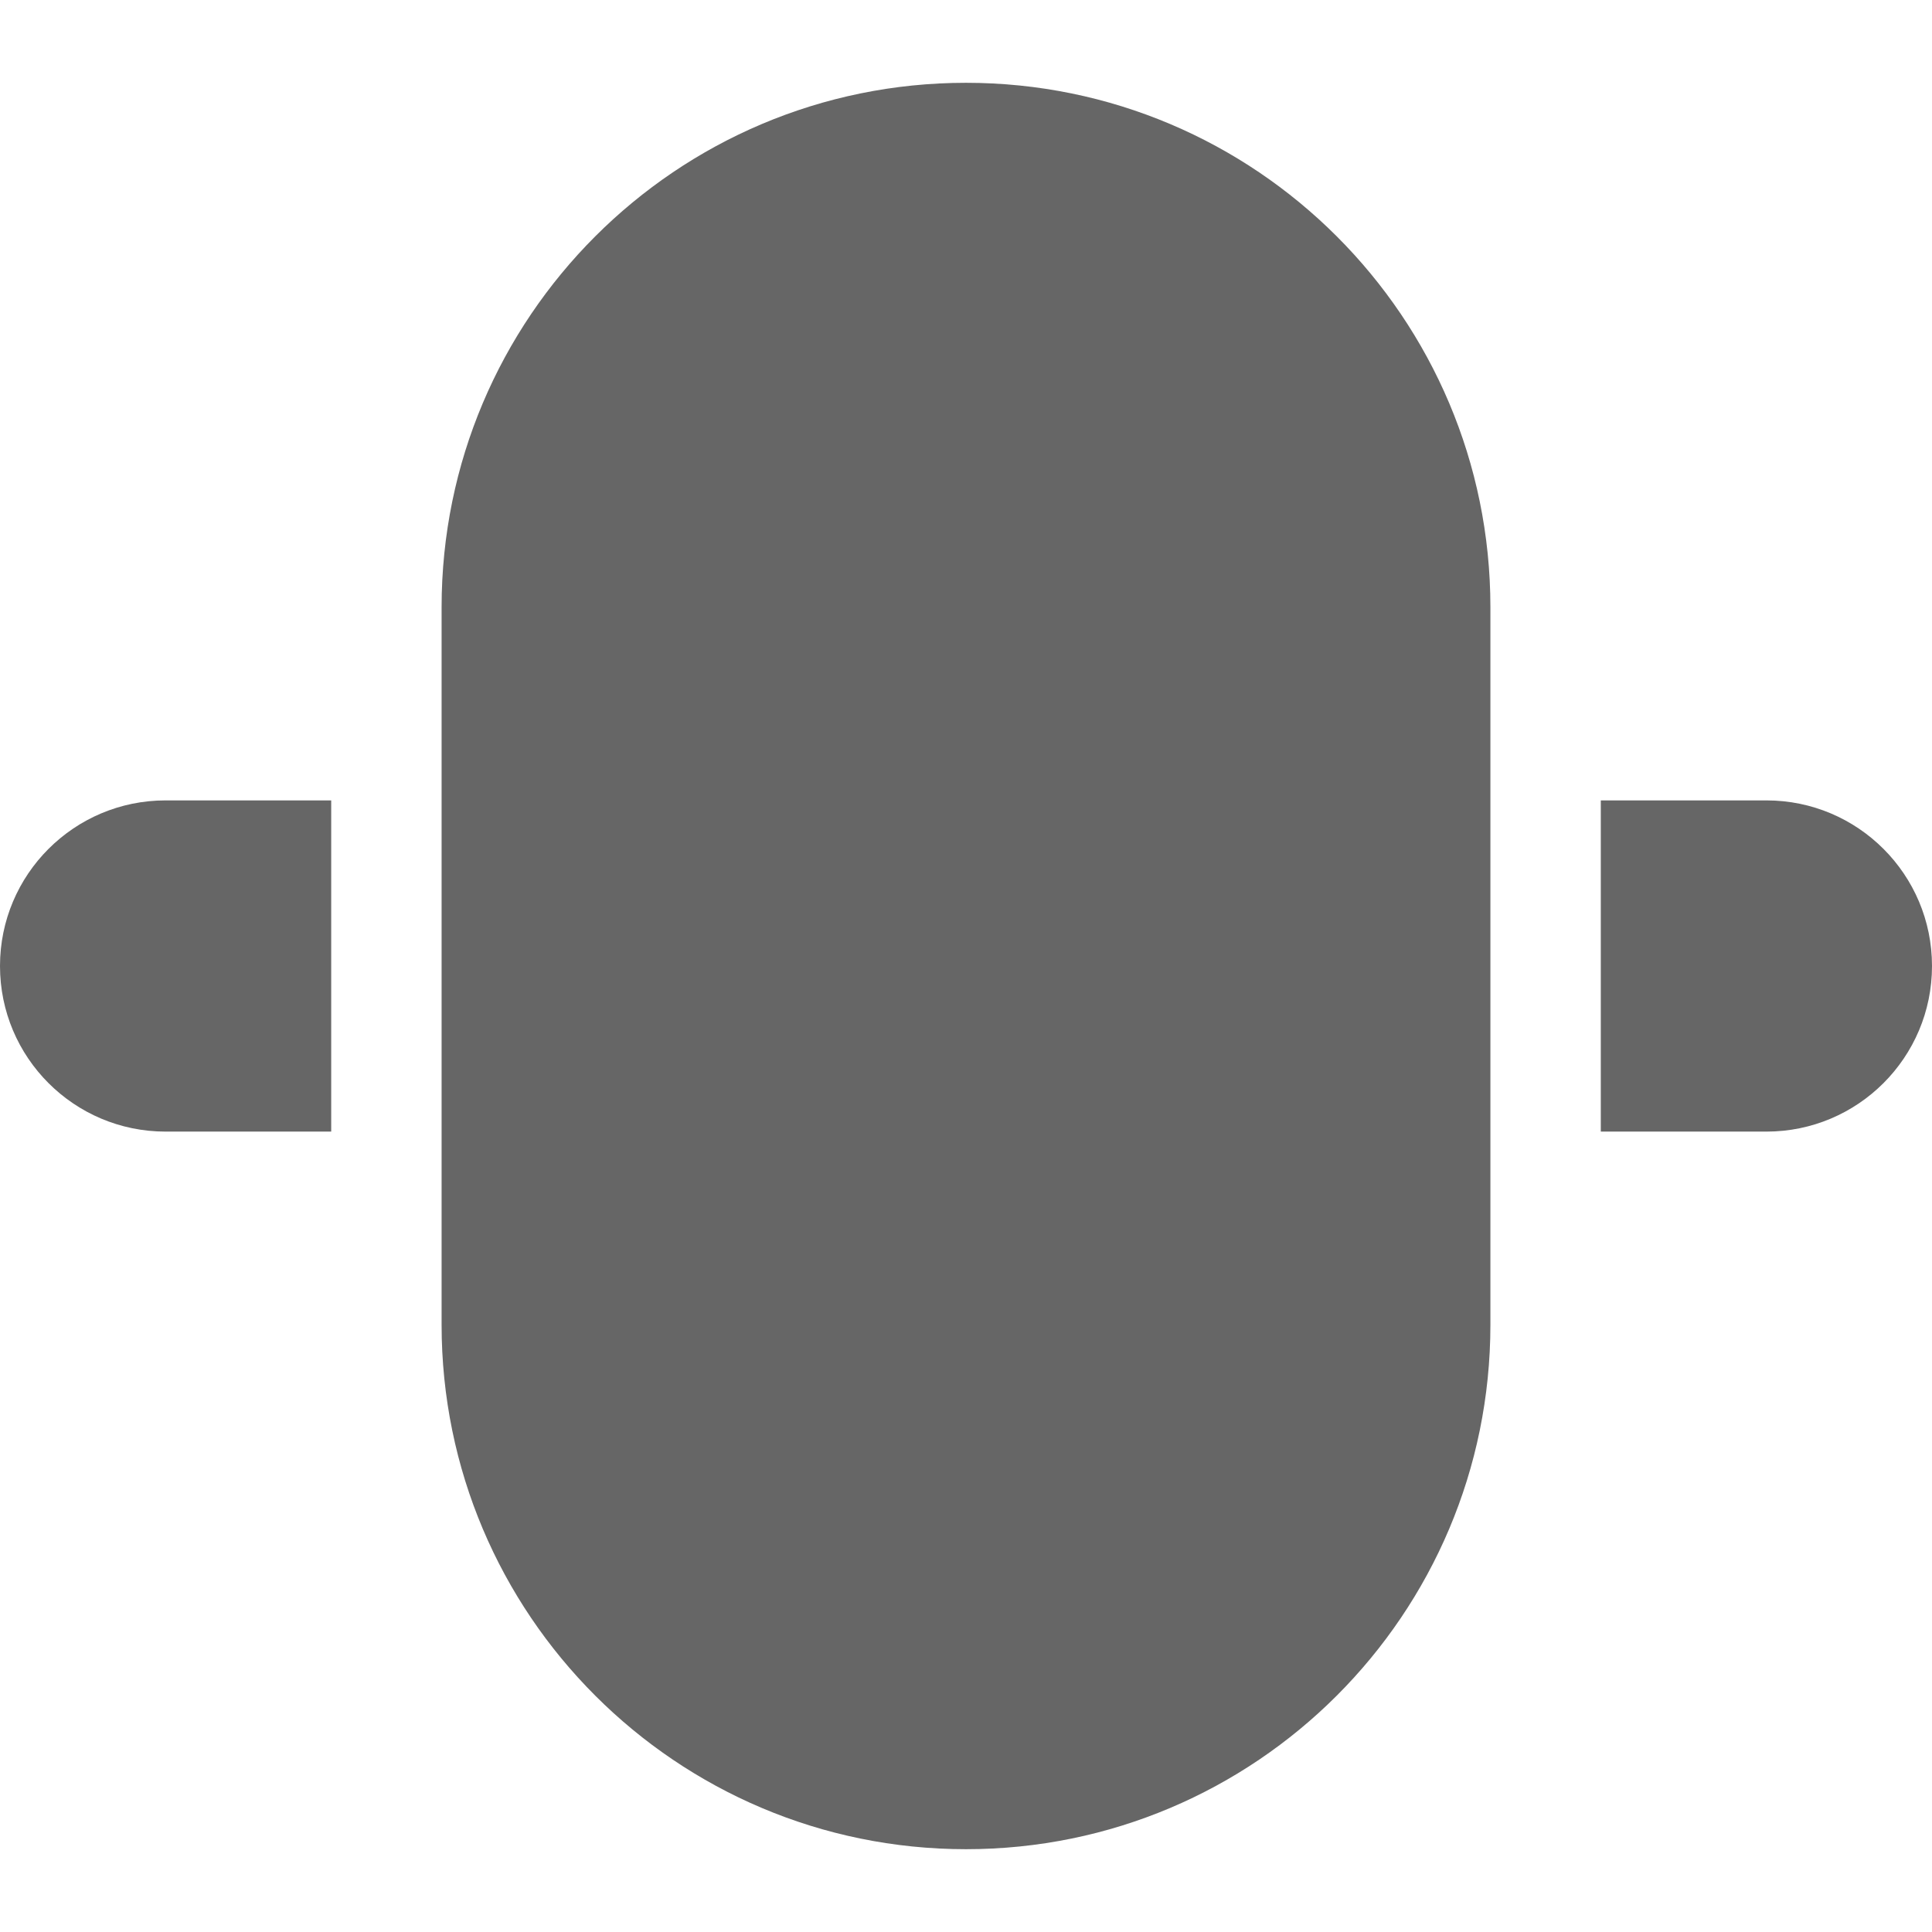
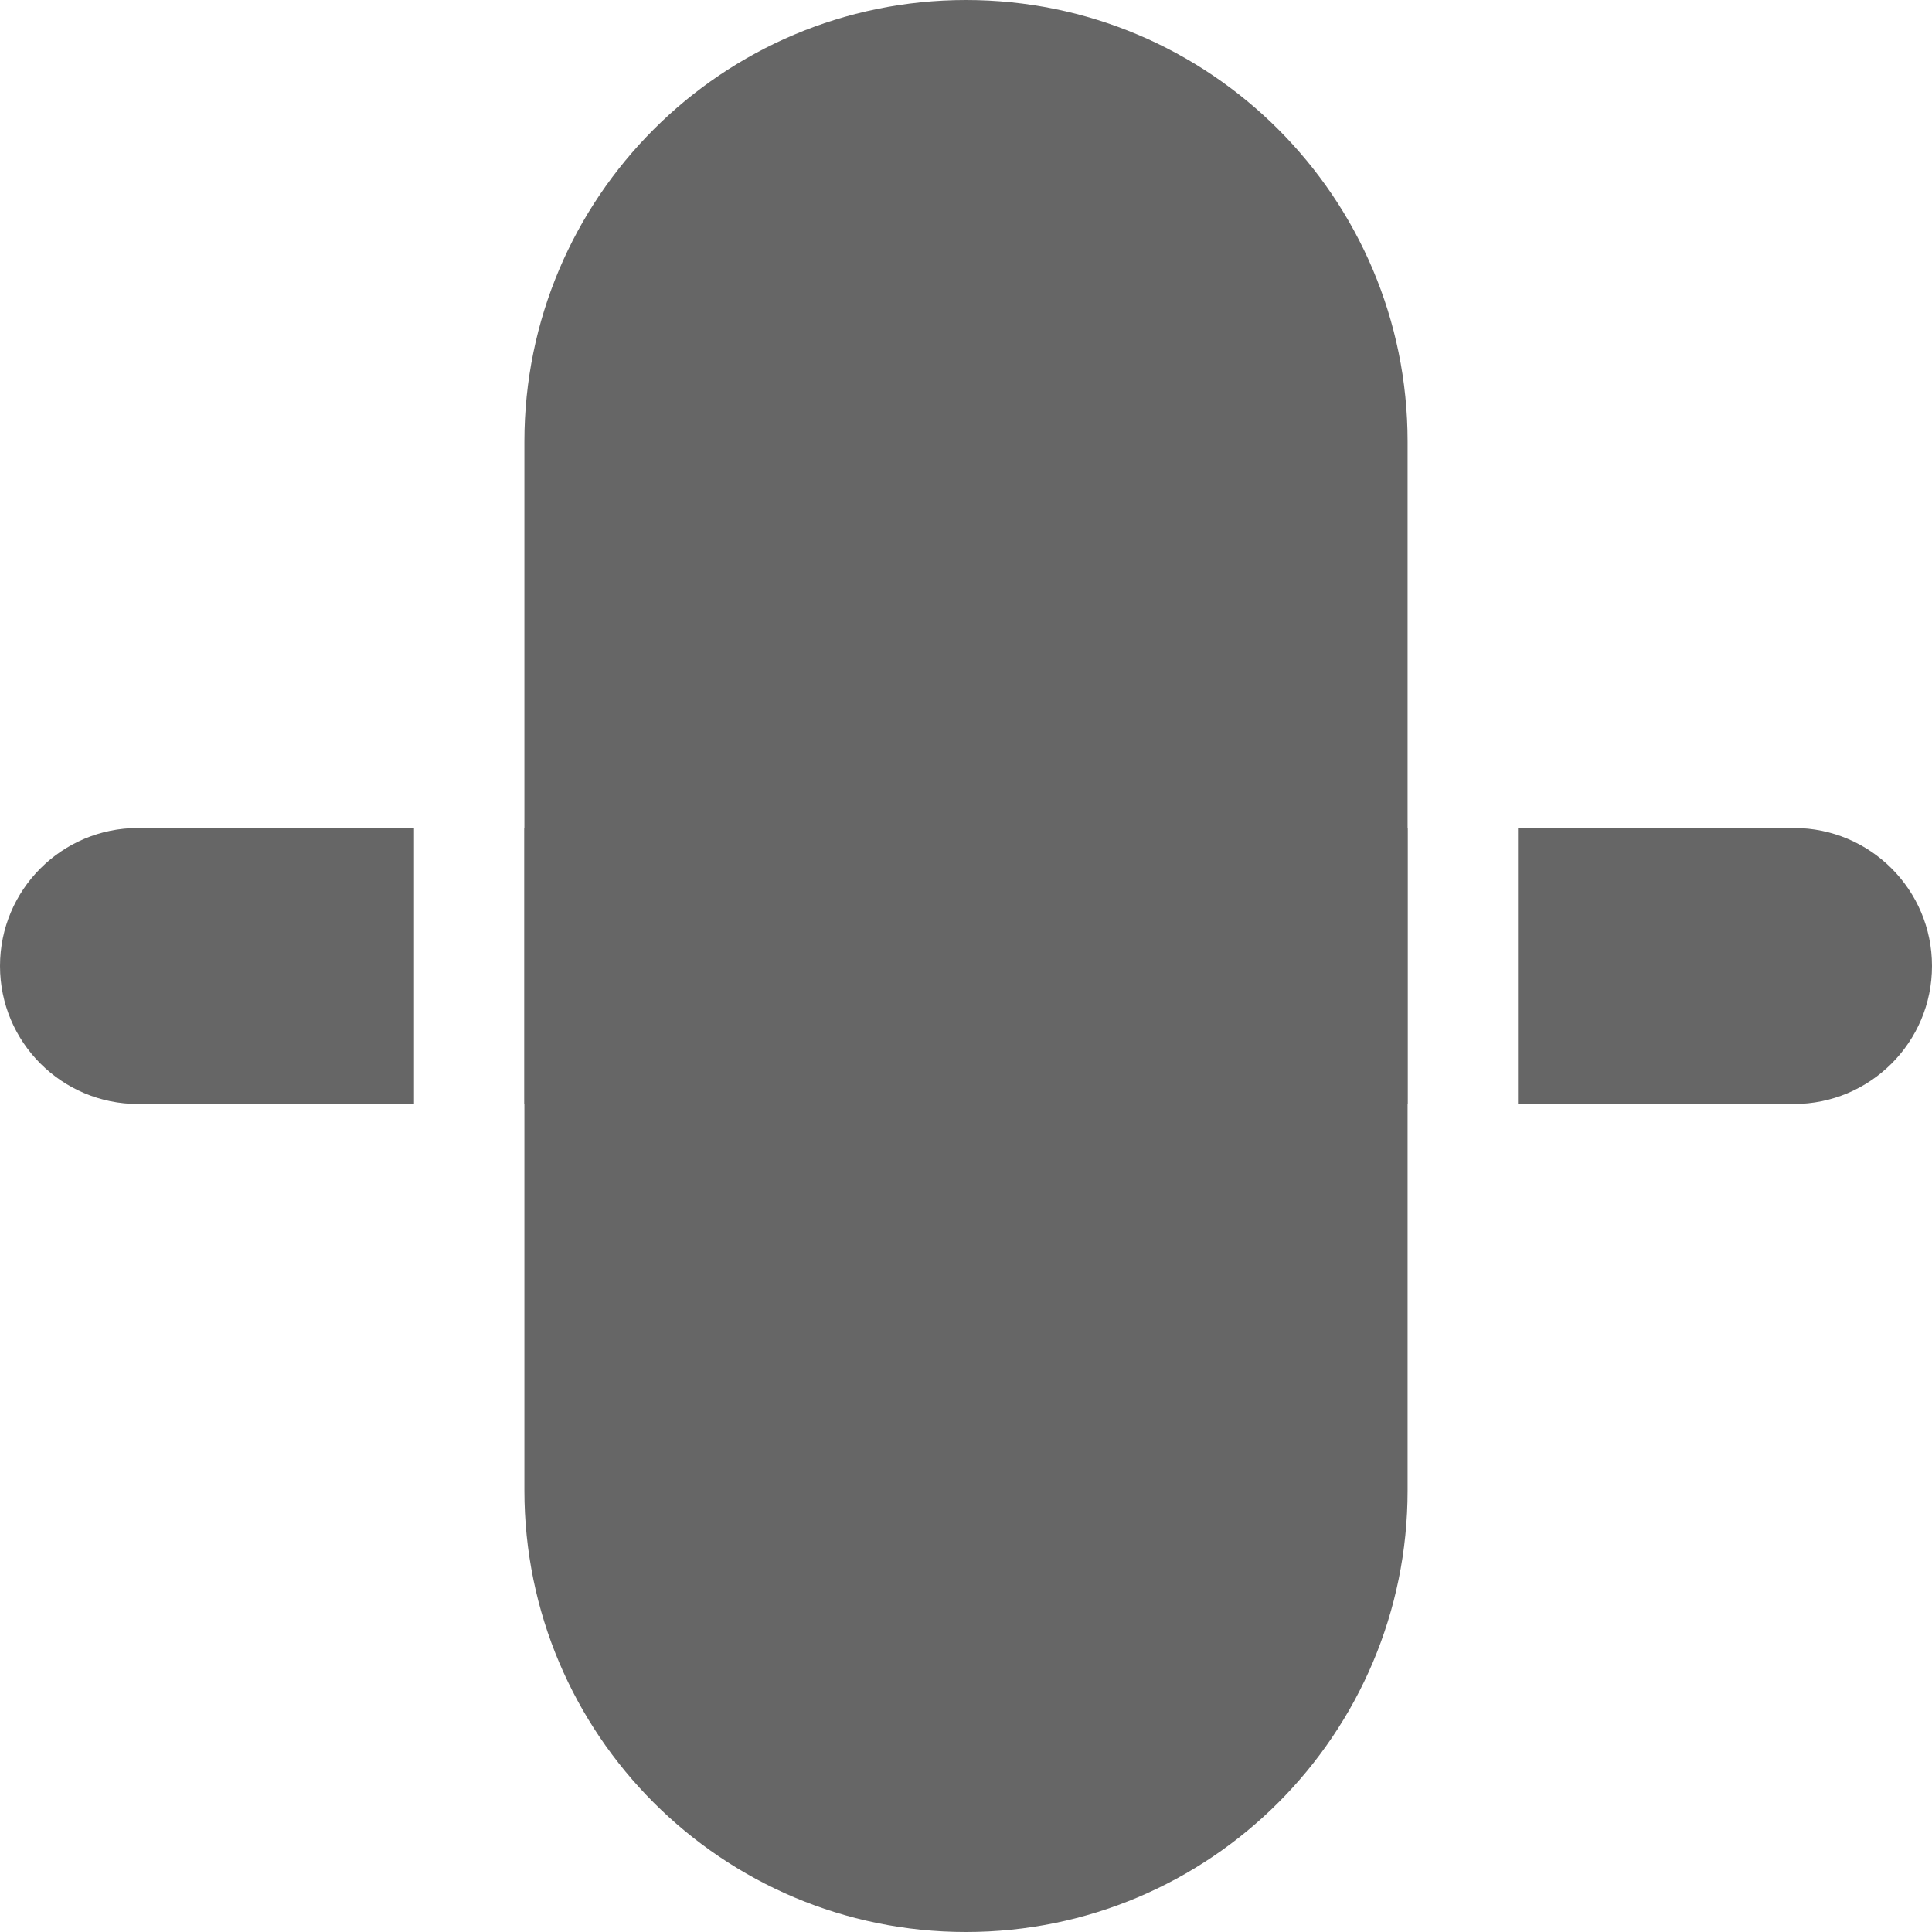
<svg xmlns="http://www.w3.org/2000/svg" width="70" height="70" viewBox="0 0 70 70" fill="none">
-   <path fill-rule="evenodd" clip-rule="evenodd" d="M35 3C24.507 3 16 11.507 16 22V29V41V48C16 58.493 24.507 67 35 67C45.493 67 54 58.493 54 48V41V29V22C54 11.507 45.493 3 35 3ZM6 29H12V41H6C2.686 41 0 38.314 0 35C0 31.686 2.686 29 6 29ZM64 41H58V29H64C67.314 29 70 31.686 70 35C70 38.314 67.314 41 64 41Z" fill="#666666" />
+   <path d="M19 16C19 7.163 26.163 0 35 0V0C43.837 0 51 7.163 51 16V54C51 62.837 43.837 70 35 70V70C26.163 70 19 62.837 19 54V16Z" fill="#666666" />
+   <path fill-rule="evenodd" clip-rule="evenodd" d="M15 30H5C2.239 30 0 32.239 0 35C0 37.761 2.239 40 5 40H15V30ZM51 40H19V30H51V40ZM55 40H65C67.761 40 70 37.761 70 35C70 32.239 67.761 30 65 30H55V40Z" fill="#666666" />
</svg>
